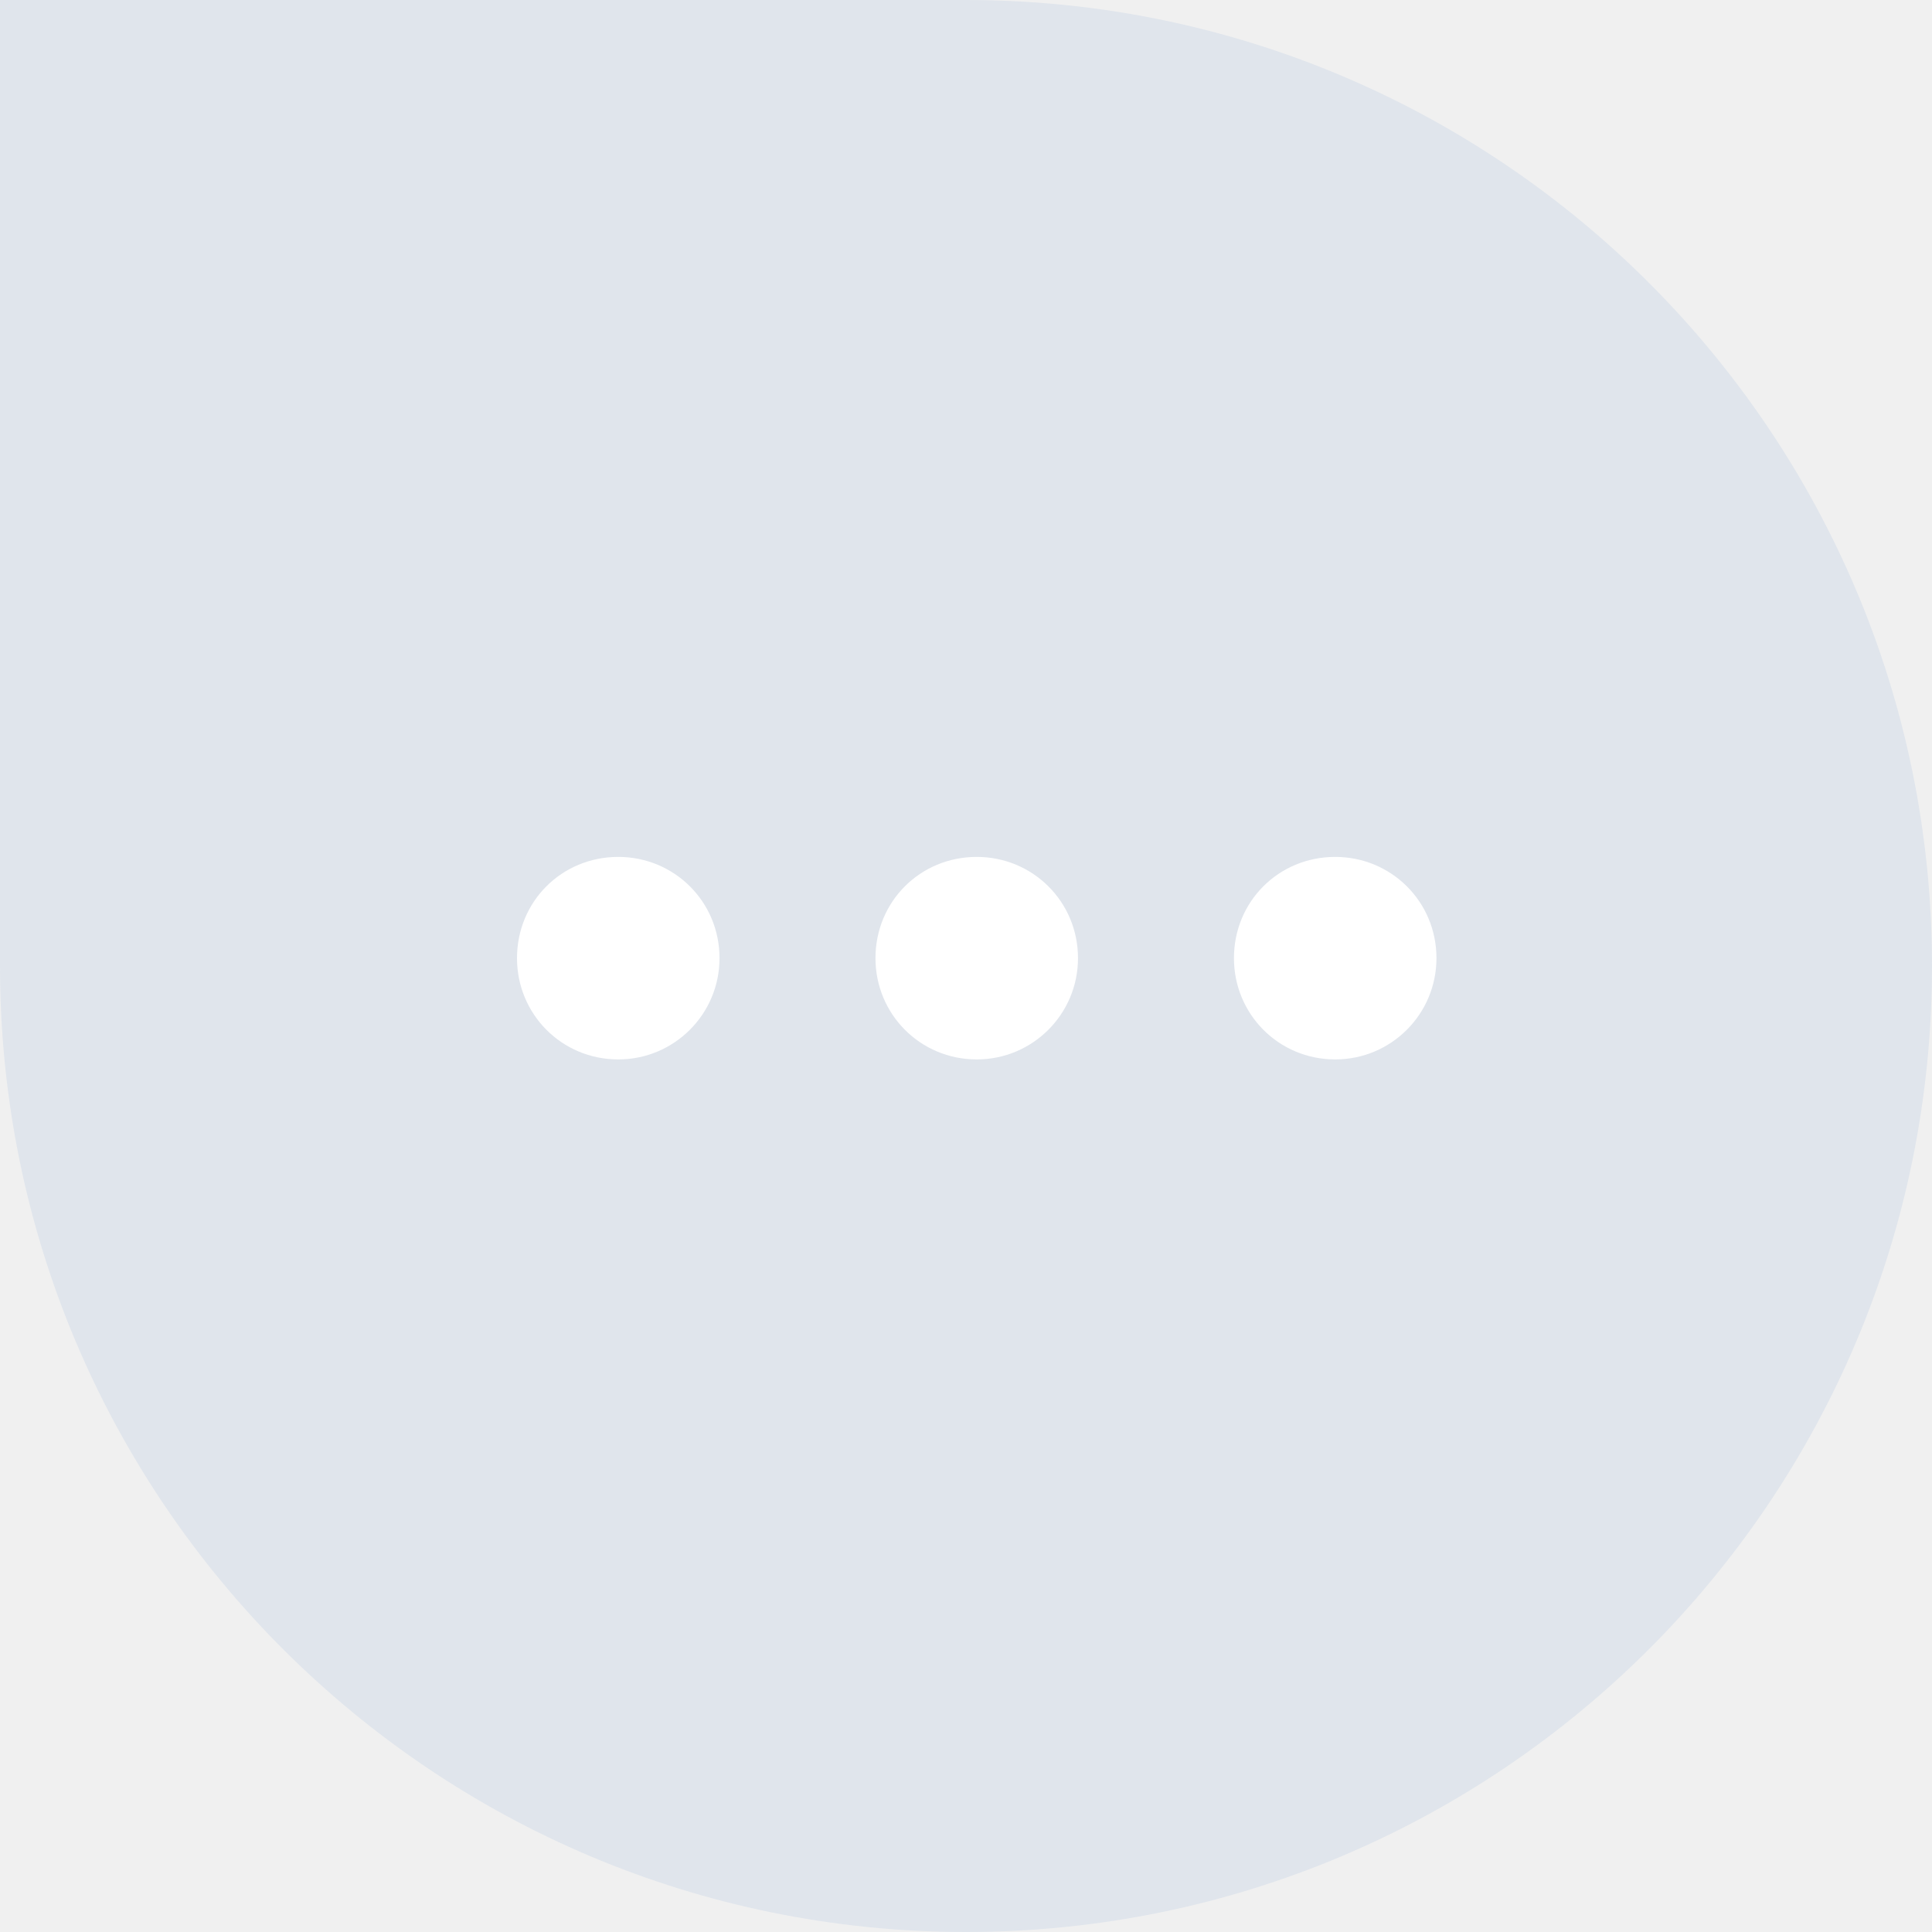
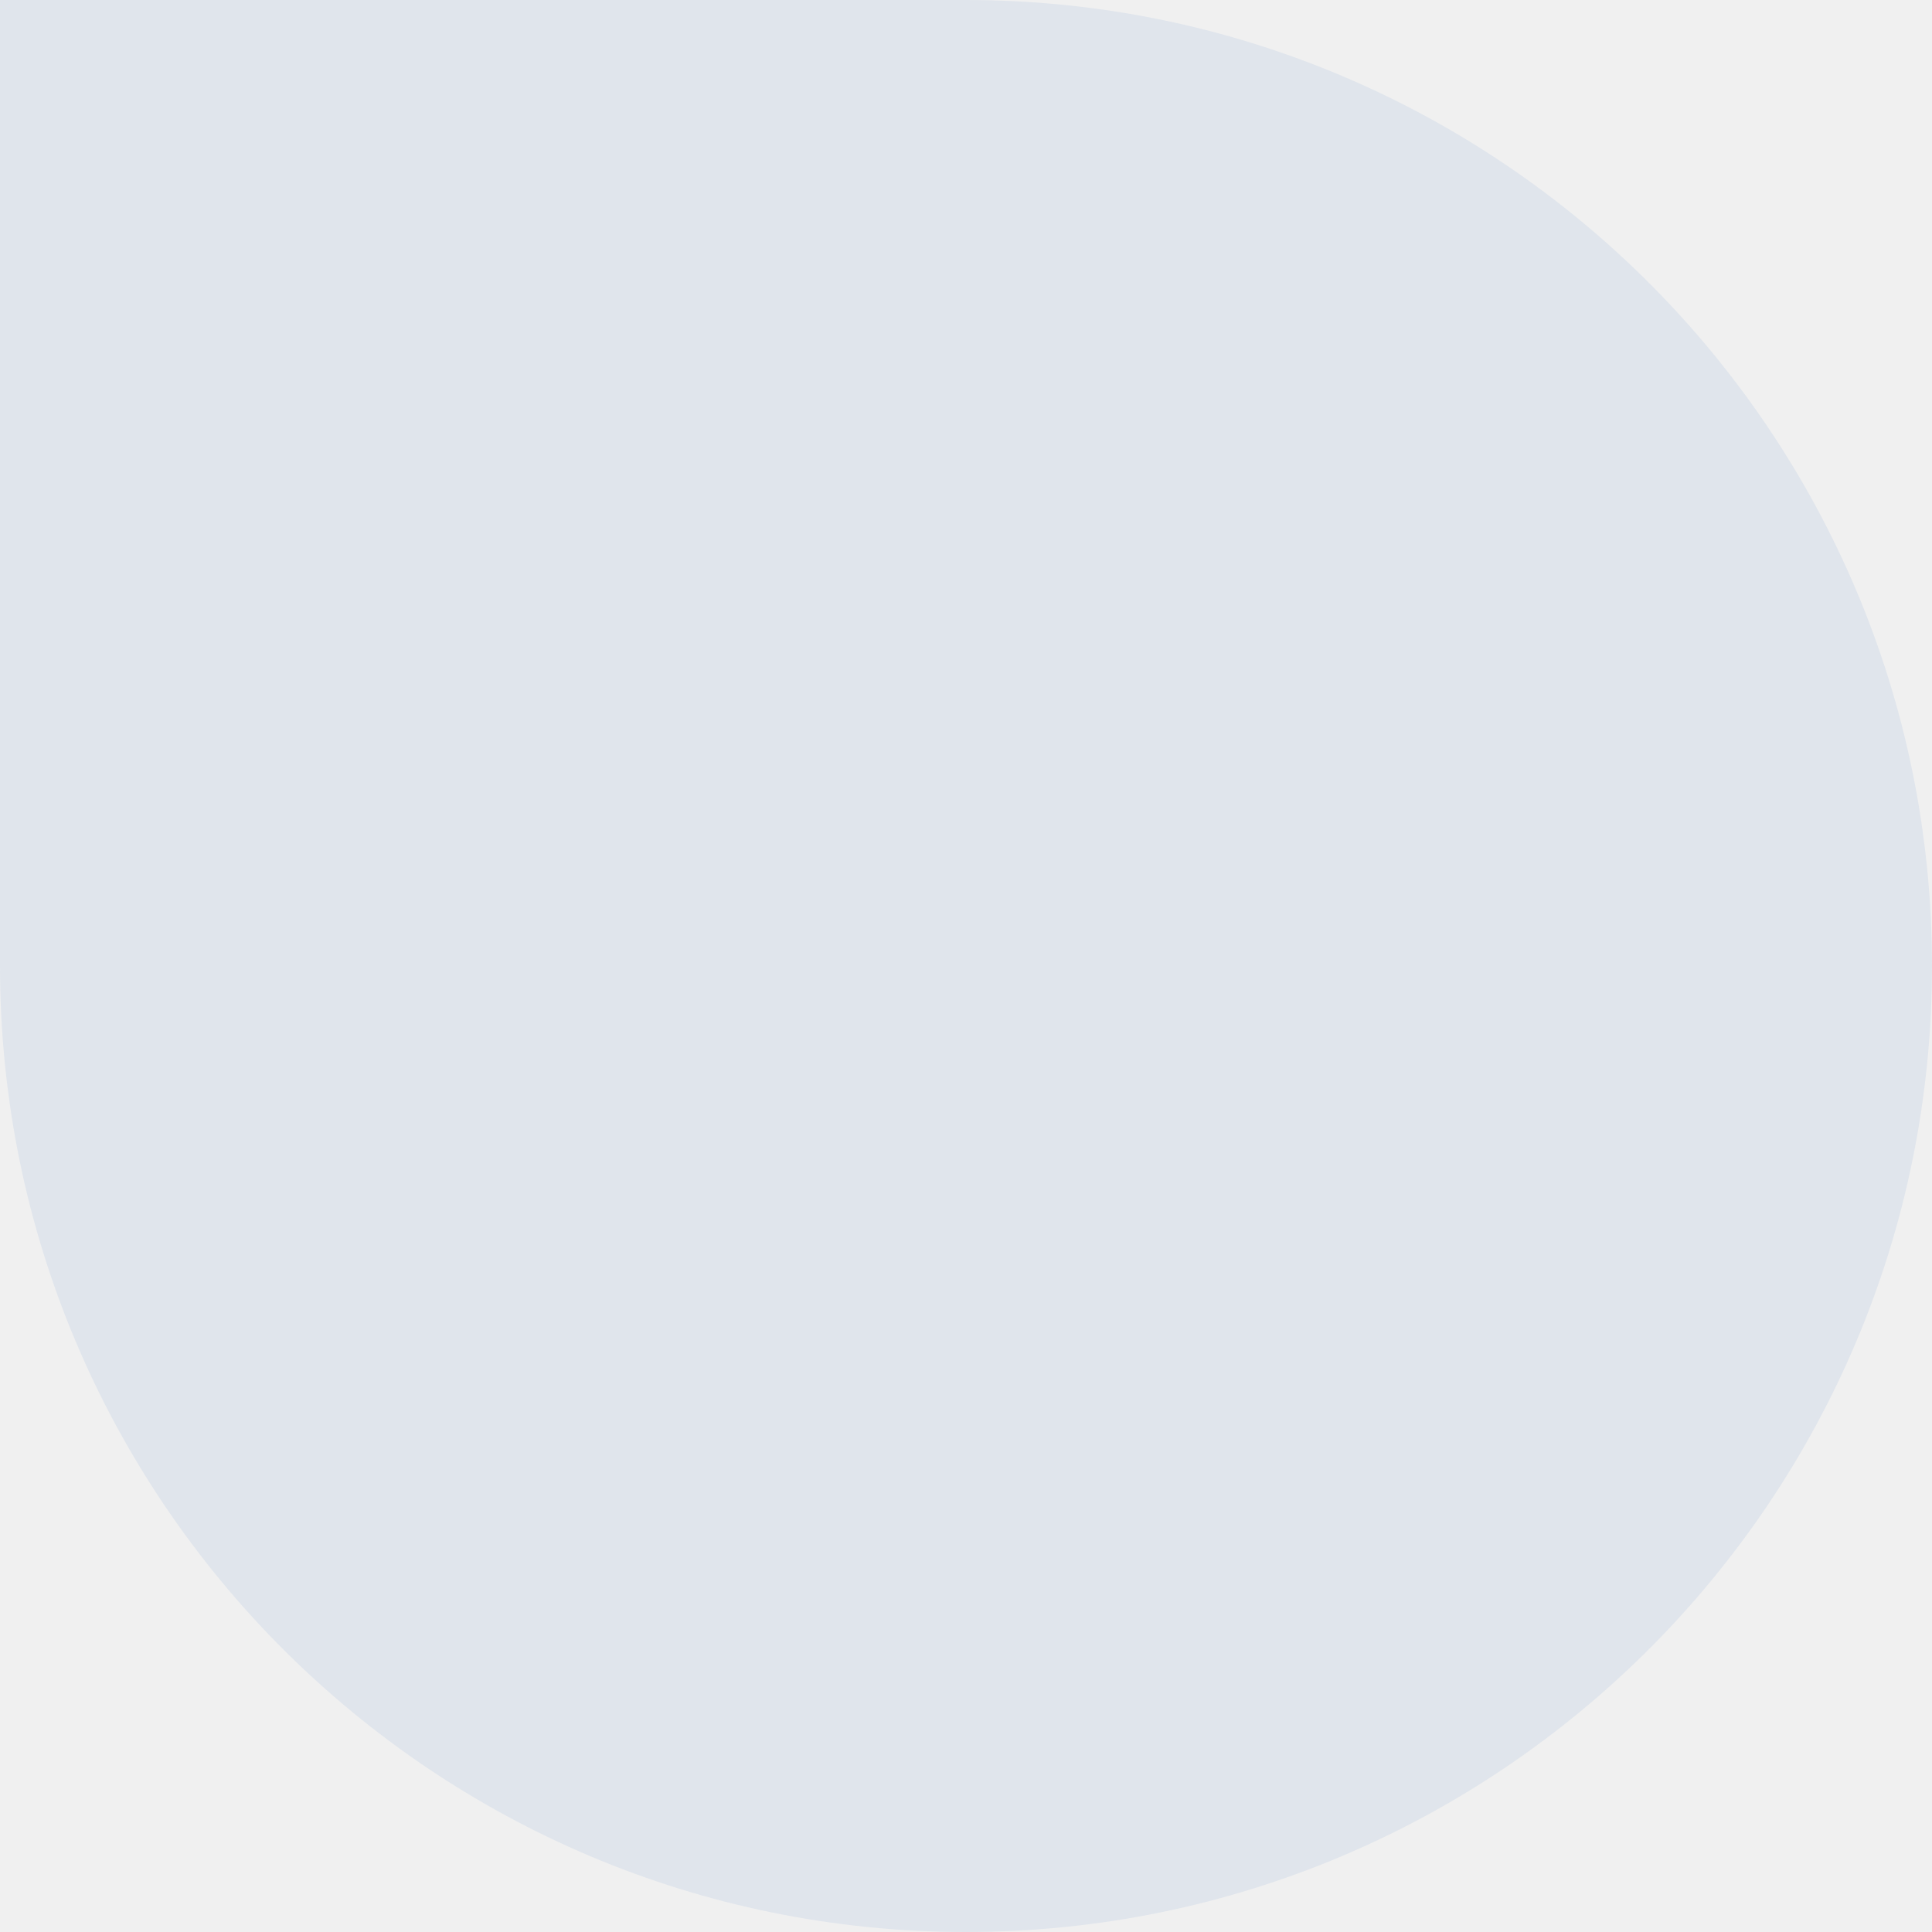
<svg xmlns="http://www.w3.org/2000/svg" width="90" height="90" viewBox="0 0 90 90" fill="none">
  <path d="M0 0H45C69.853 0 90 20.147 90 45C90 69.853 69.853 90 45 90C20.147 90 0 69.853 0 45V0Z" fill="#E0E5EC" />
-   <path d="M28.801 49.352C31.408 49.352 33.518 47.242 33.518 44.635C33.518 41.998 31.408 39.918 28.801 39.918C26.164 39.918 24.084 41.998 24.084 44.635C24.084 47.242 26.164 49.352 28.801 49.352Z" fill="white" />
-   <path d="M45.5 49.352C48.107 49.352 50.217 47.242 50.217 44.635C50.217 41.998 48.107 39.918 45.5 39.918C42.863 39.918 40.783 41.998 40.783 44.635C40.783 47.242 42.863 49.352 45.5 49.352Z" fill="white" />
-   <path d="M62.199 49.352C64.807 49.352 66.916 47.242 66.916 44.635C66.916 41.998 64.807 39.918 62.199 39.918C59.562 39.918 57.482 41.998 57.482 44.635C57.482 47.242 59.562 49.352 62.199 49.352Z" fill="white" />
</svg>
